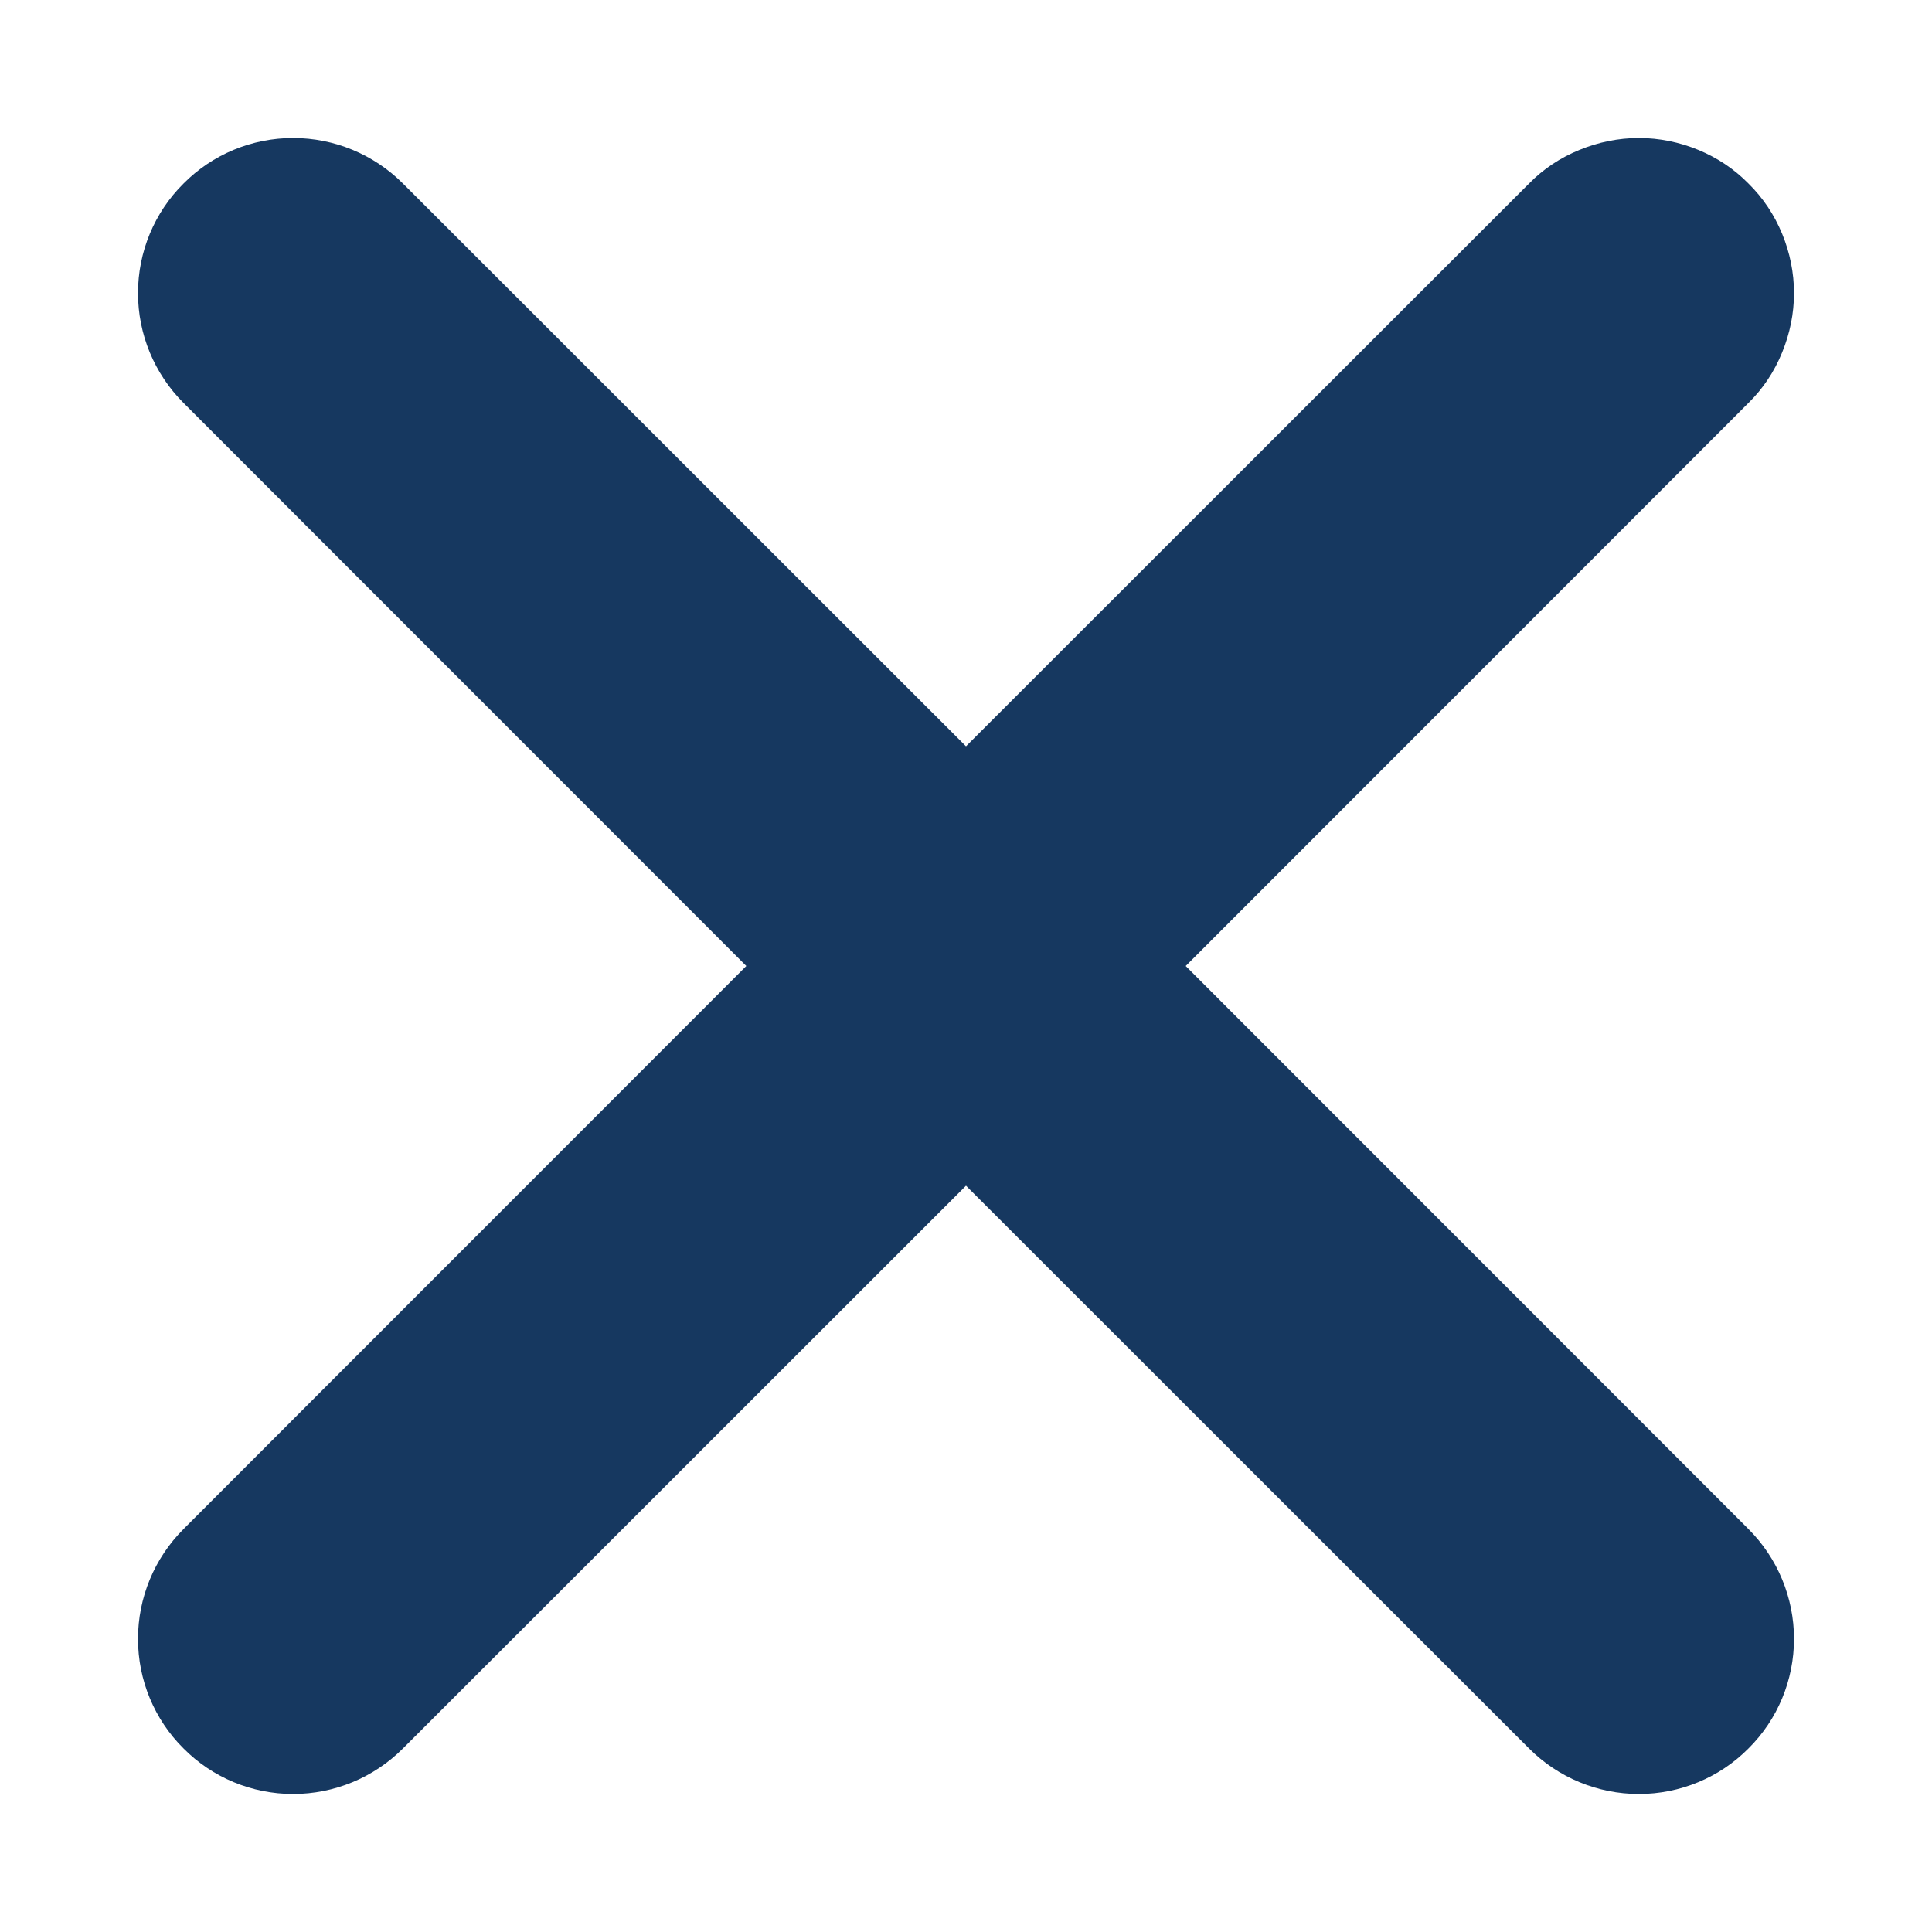
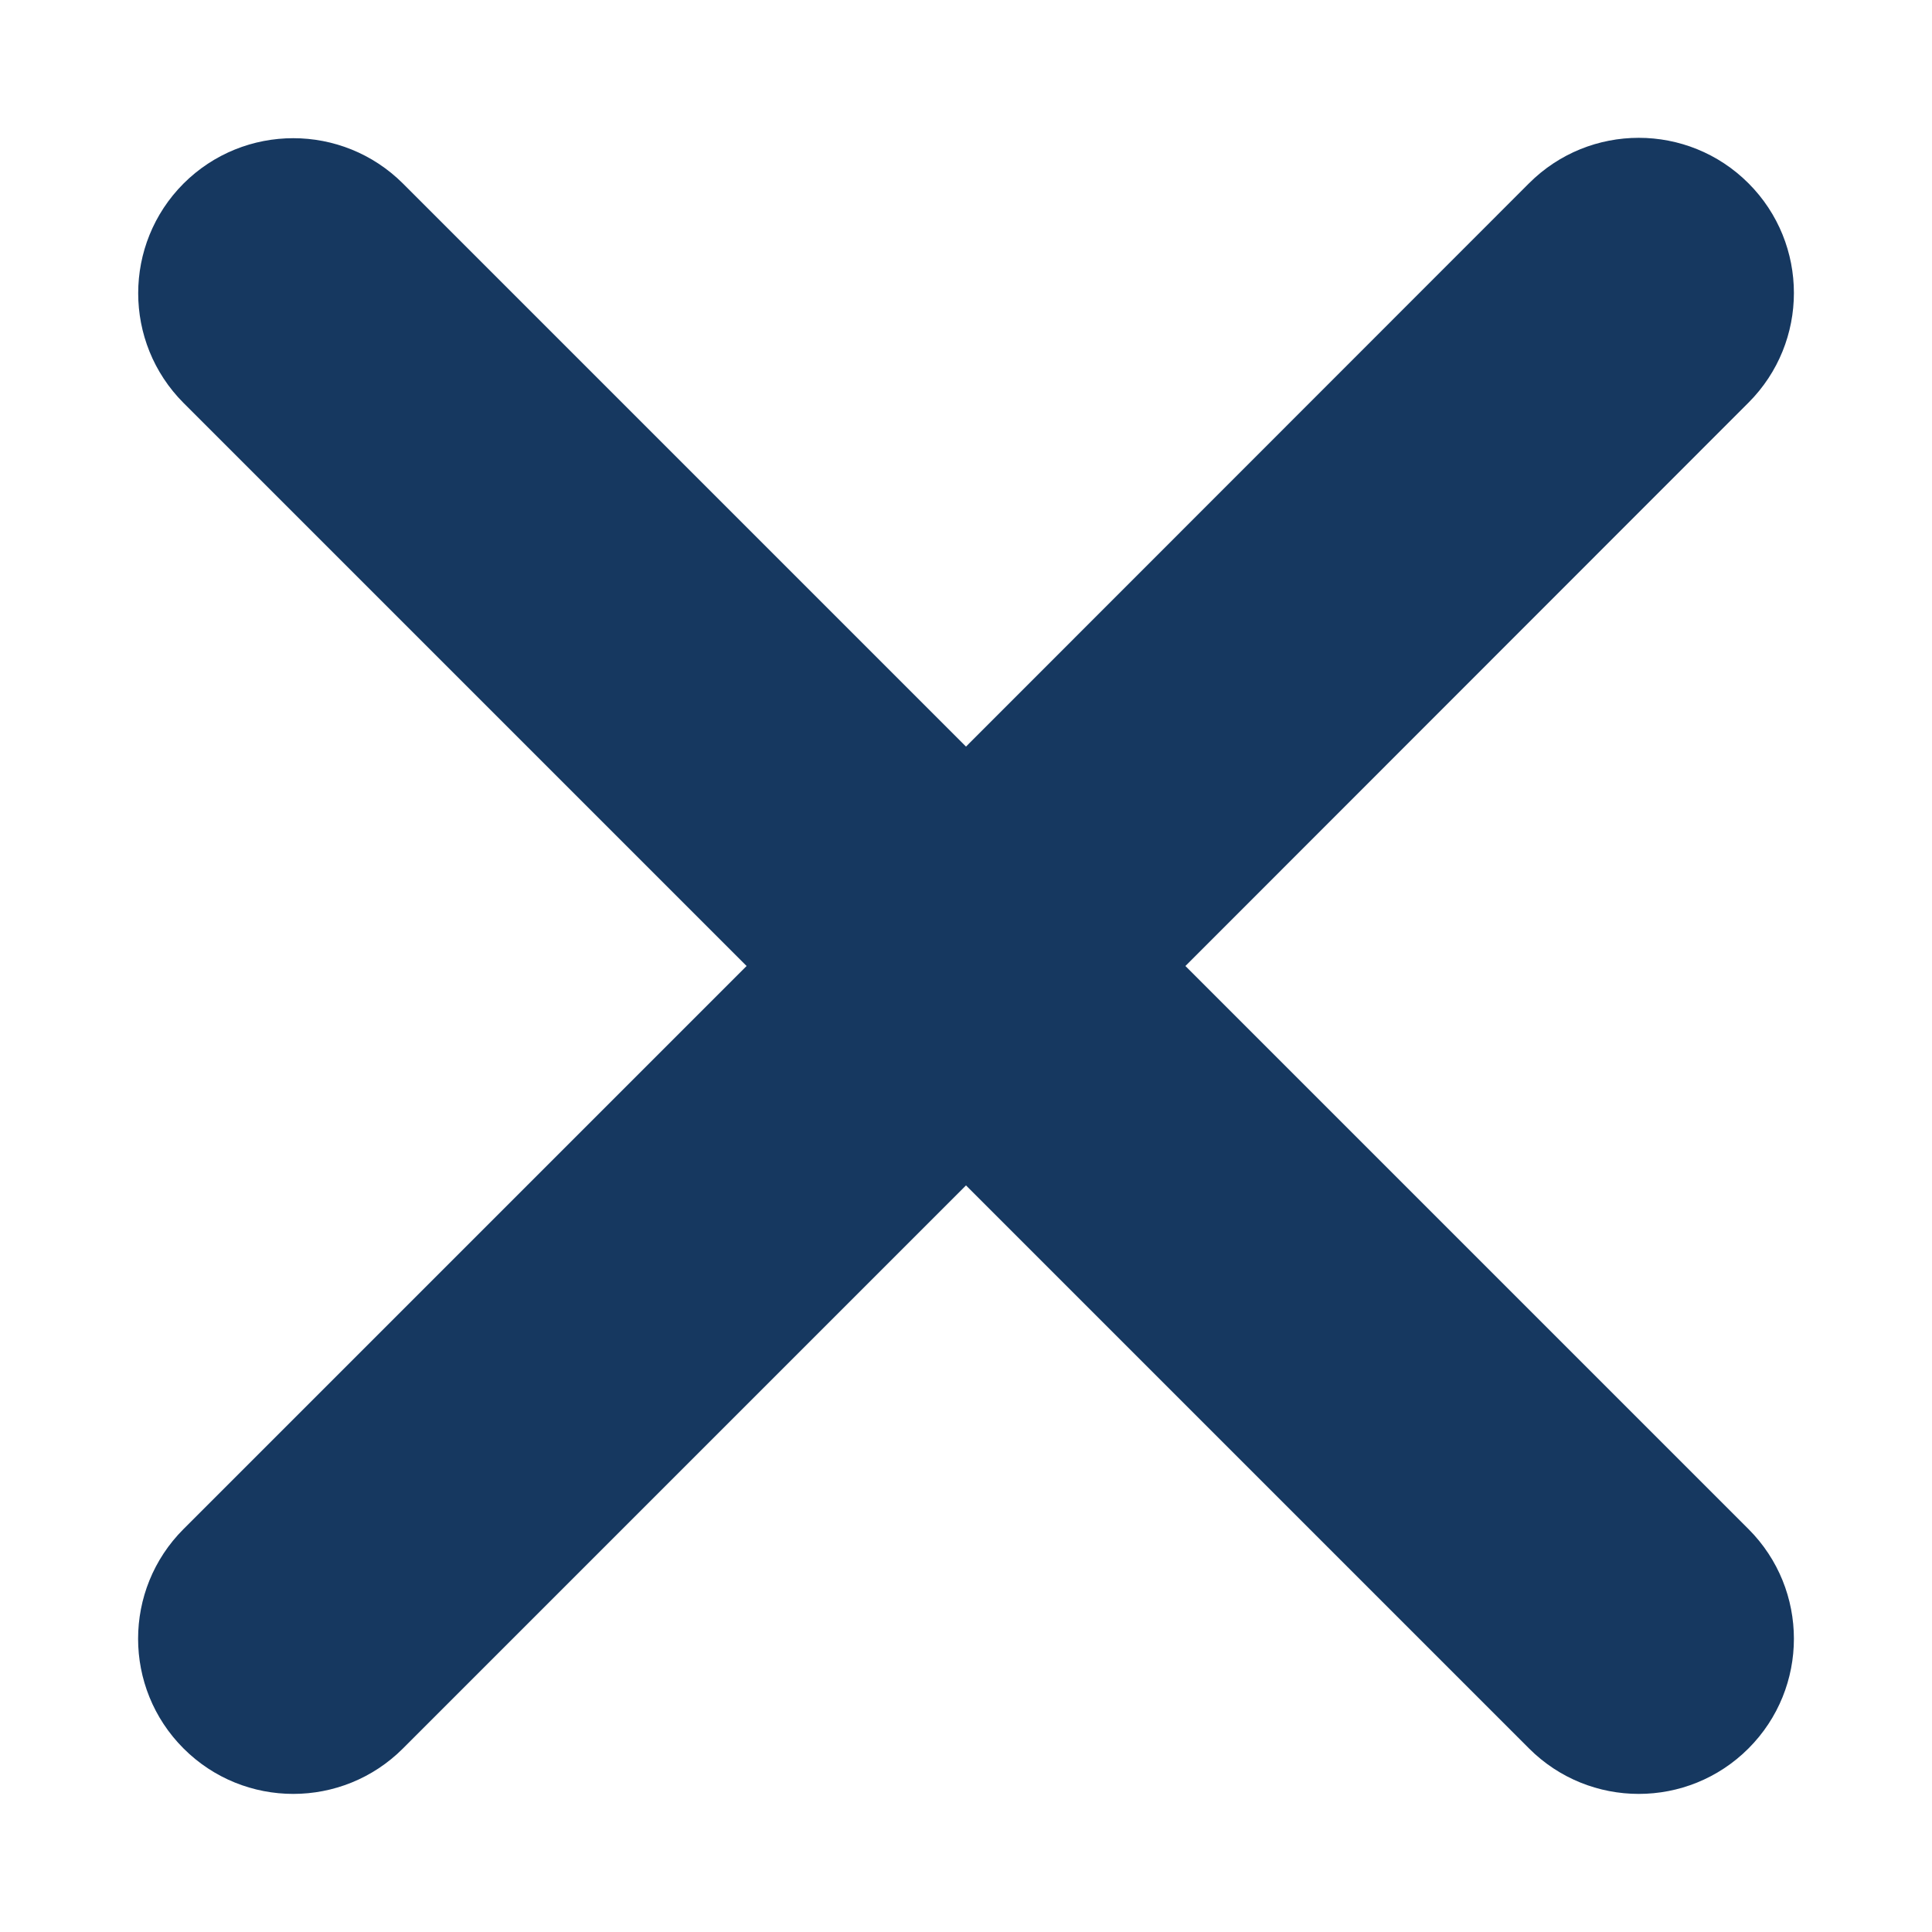
- <svg xmlns="http://www.w3.org/2000/svg" width="7" height="7" viewBox="0 0 7 7" fill="none">
-   <path d="M0.665 0.665C0.77 0.559 0.913 0.5 1.062 0.5C1.211 0.5 1.354 0.559 1.46 0.665L3.5 2.704L5.54 0.665C5.592 0.612 5.654 0.571 5.723 0.543C5.791 0.515 5.864 0.5 5.938 0.5C6.012 0.5 6.085 0.515 6.153 0.543C6.221 0.571 6.283 0.612 6.335 0.665C6.388 0.717 6.429 0.779 6.457 0.847C6.485 0.915 6.5 0.988 6.5 1.062C6.5 1.136 6.485 1.209 6.457 1.277C6.429 1.346 6.388 1.408 6.335 1.46L4.296 3.5L6.335 5.54C6.441 5.646 6.5 5.789 6.5 5.938C6.5 6.087 6.441 6.23 6.335 6.335C6.23 6.441 6.087 6.5 5.938 6.5C5.789 6.5 5.646 6.441 5.54 6.335L3.5 4.296L1.46 6.335C1.354 6.441 1.211 6.5 1.062 6.5C0.913 6.5 0.77 6.441 0.665 6.335C0.559 6.23 0.5 6.087 0.5 5.938C0.5 5.789 0.559 5.646 0.665 5.54L2.704 3.5L0.665 1.46C0.559 1.354 0.5 1.211 0.5 1.062C0.5 0.913 0.559 0.77 0.665 0.665Z" fill="#163860" />
+ <svg xmlns="http://www.w3.org/2000/svg" width="7" height="7" fill="none">
+   <path fill="#163860" d="M.665.665a.563.563 0 0 1 .795 0l2.04 2.04L5.54.664a.562.562 0 1 1 .795.795L4.295 3.5l2.04 2.04a.562.562 0 1 1-.795.795L3.5 4.295l-2.04 2.04a.562.562 0 1 1-.795-.795l2.04-2.04-2.04-2.04a.563.563 0 0 1 0-.795Z" />
</svg>
